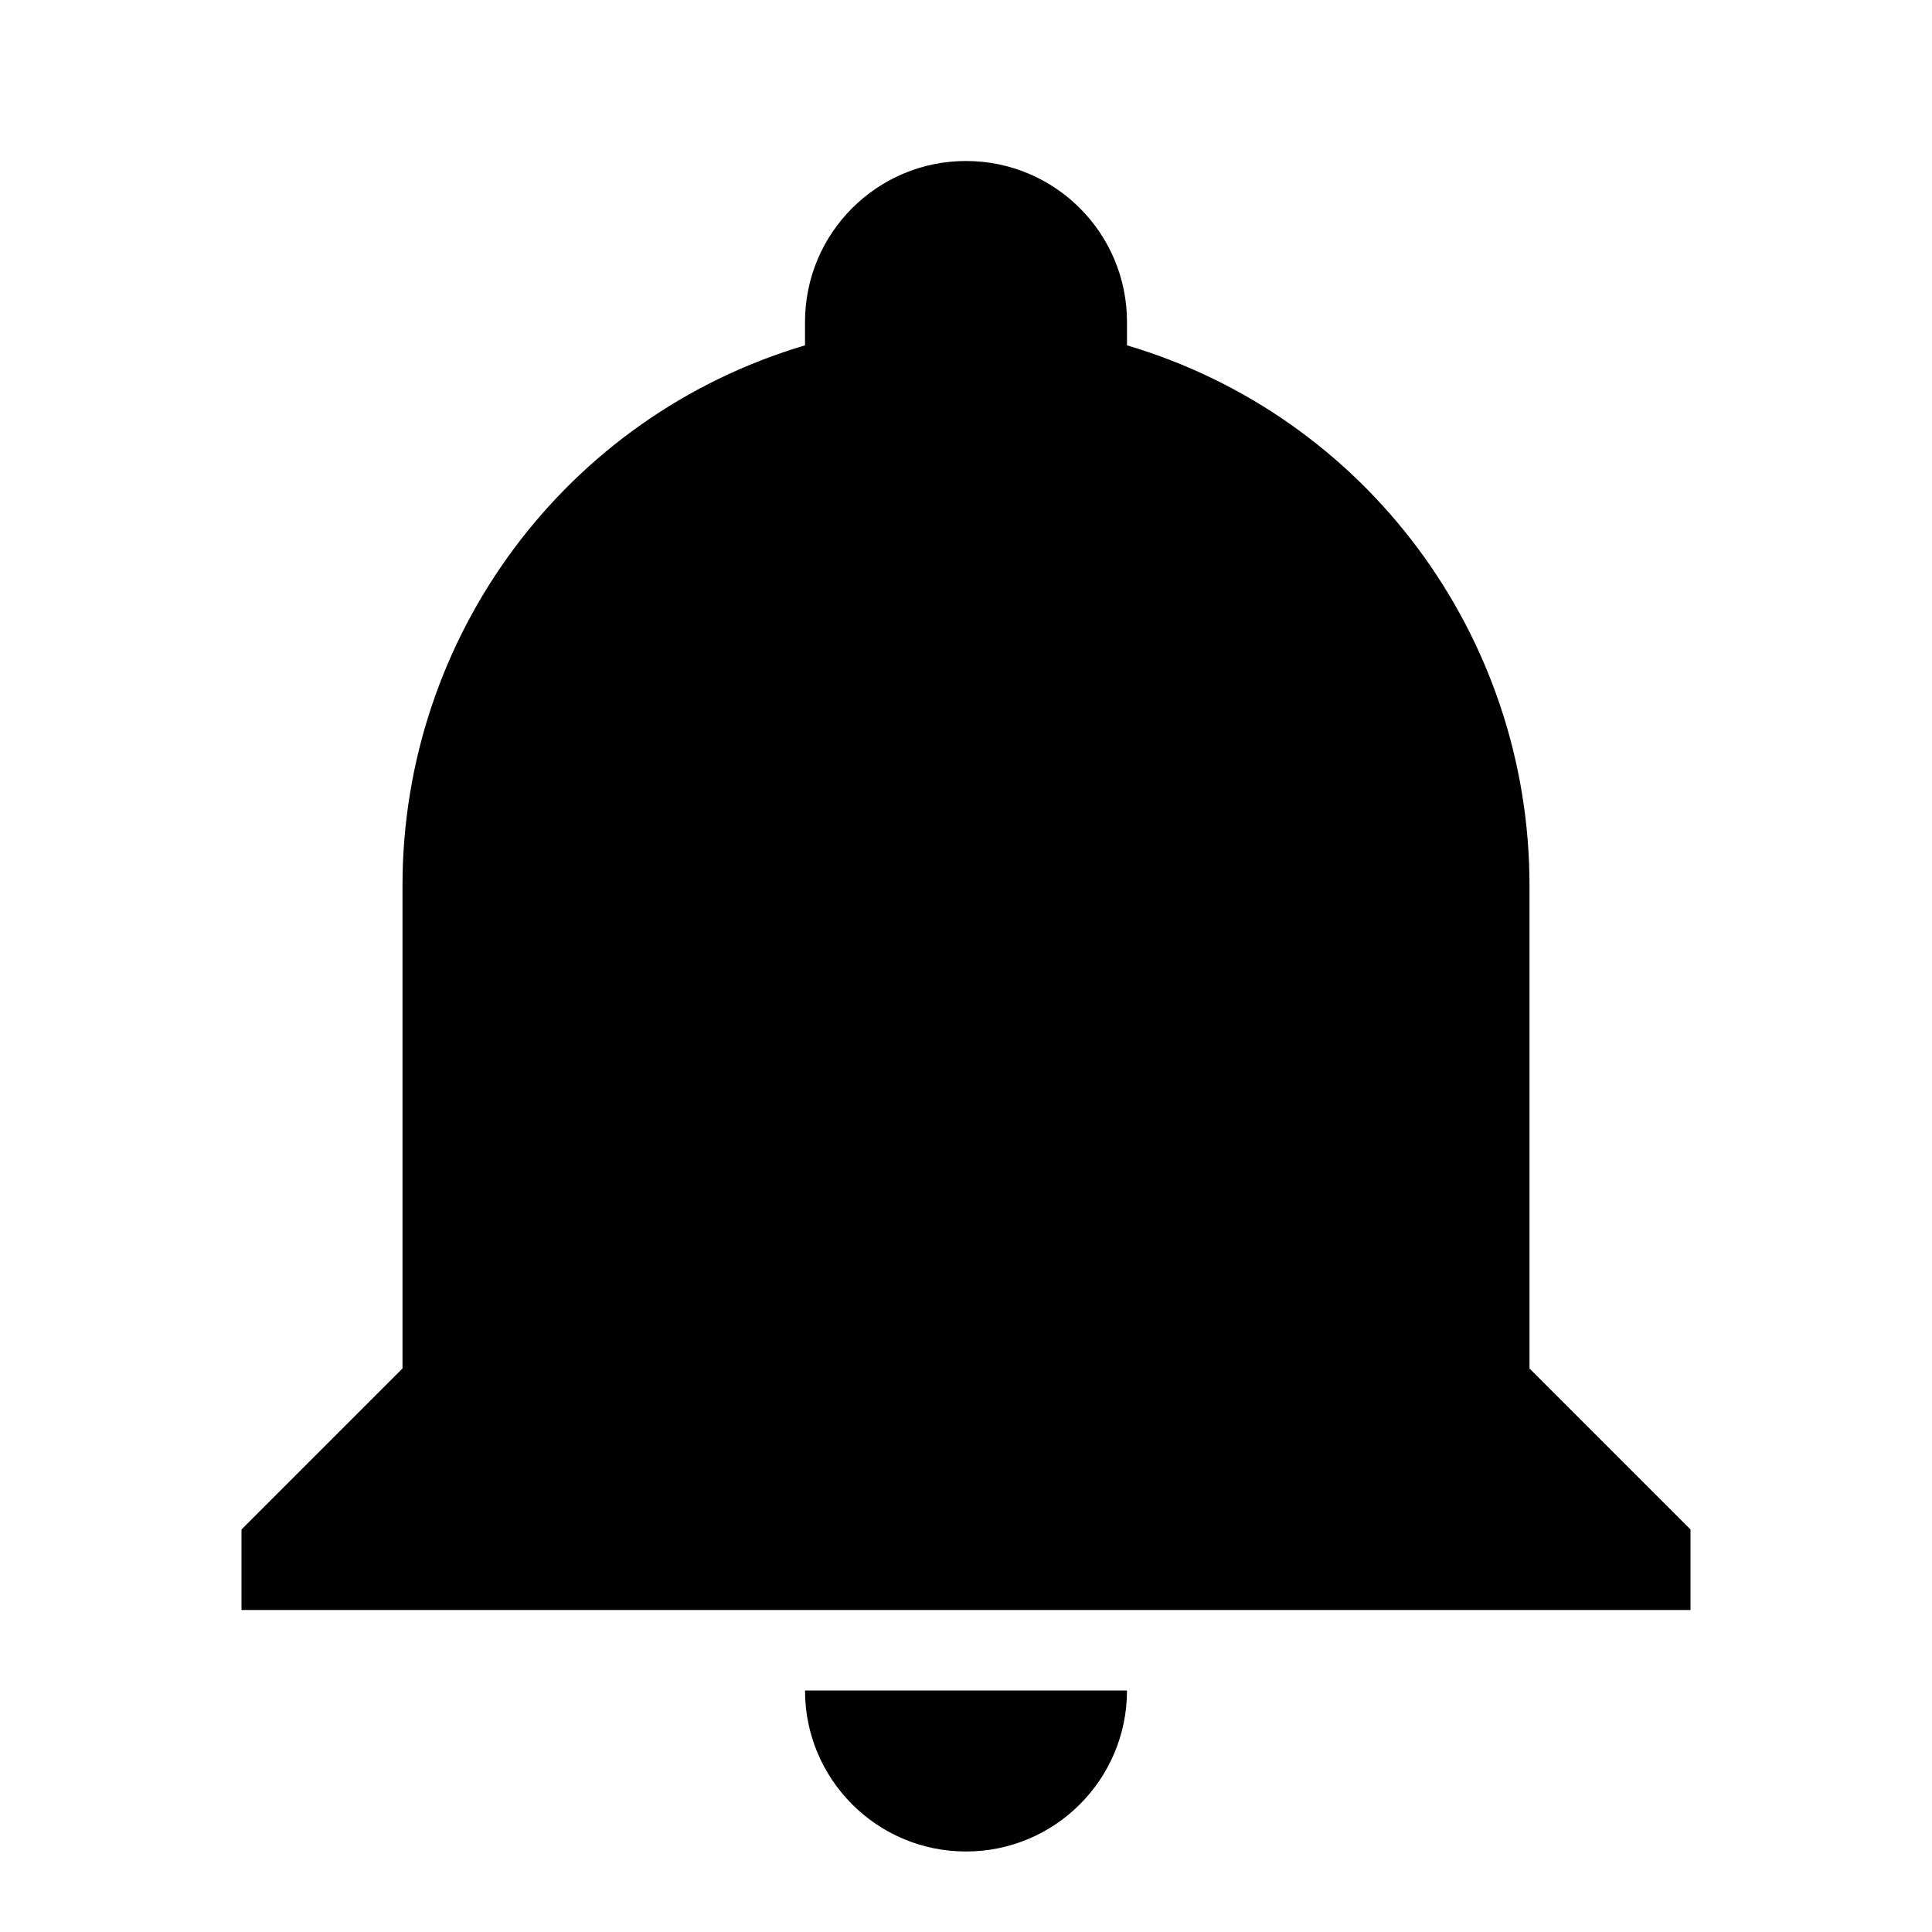
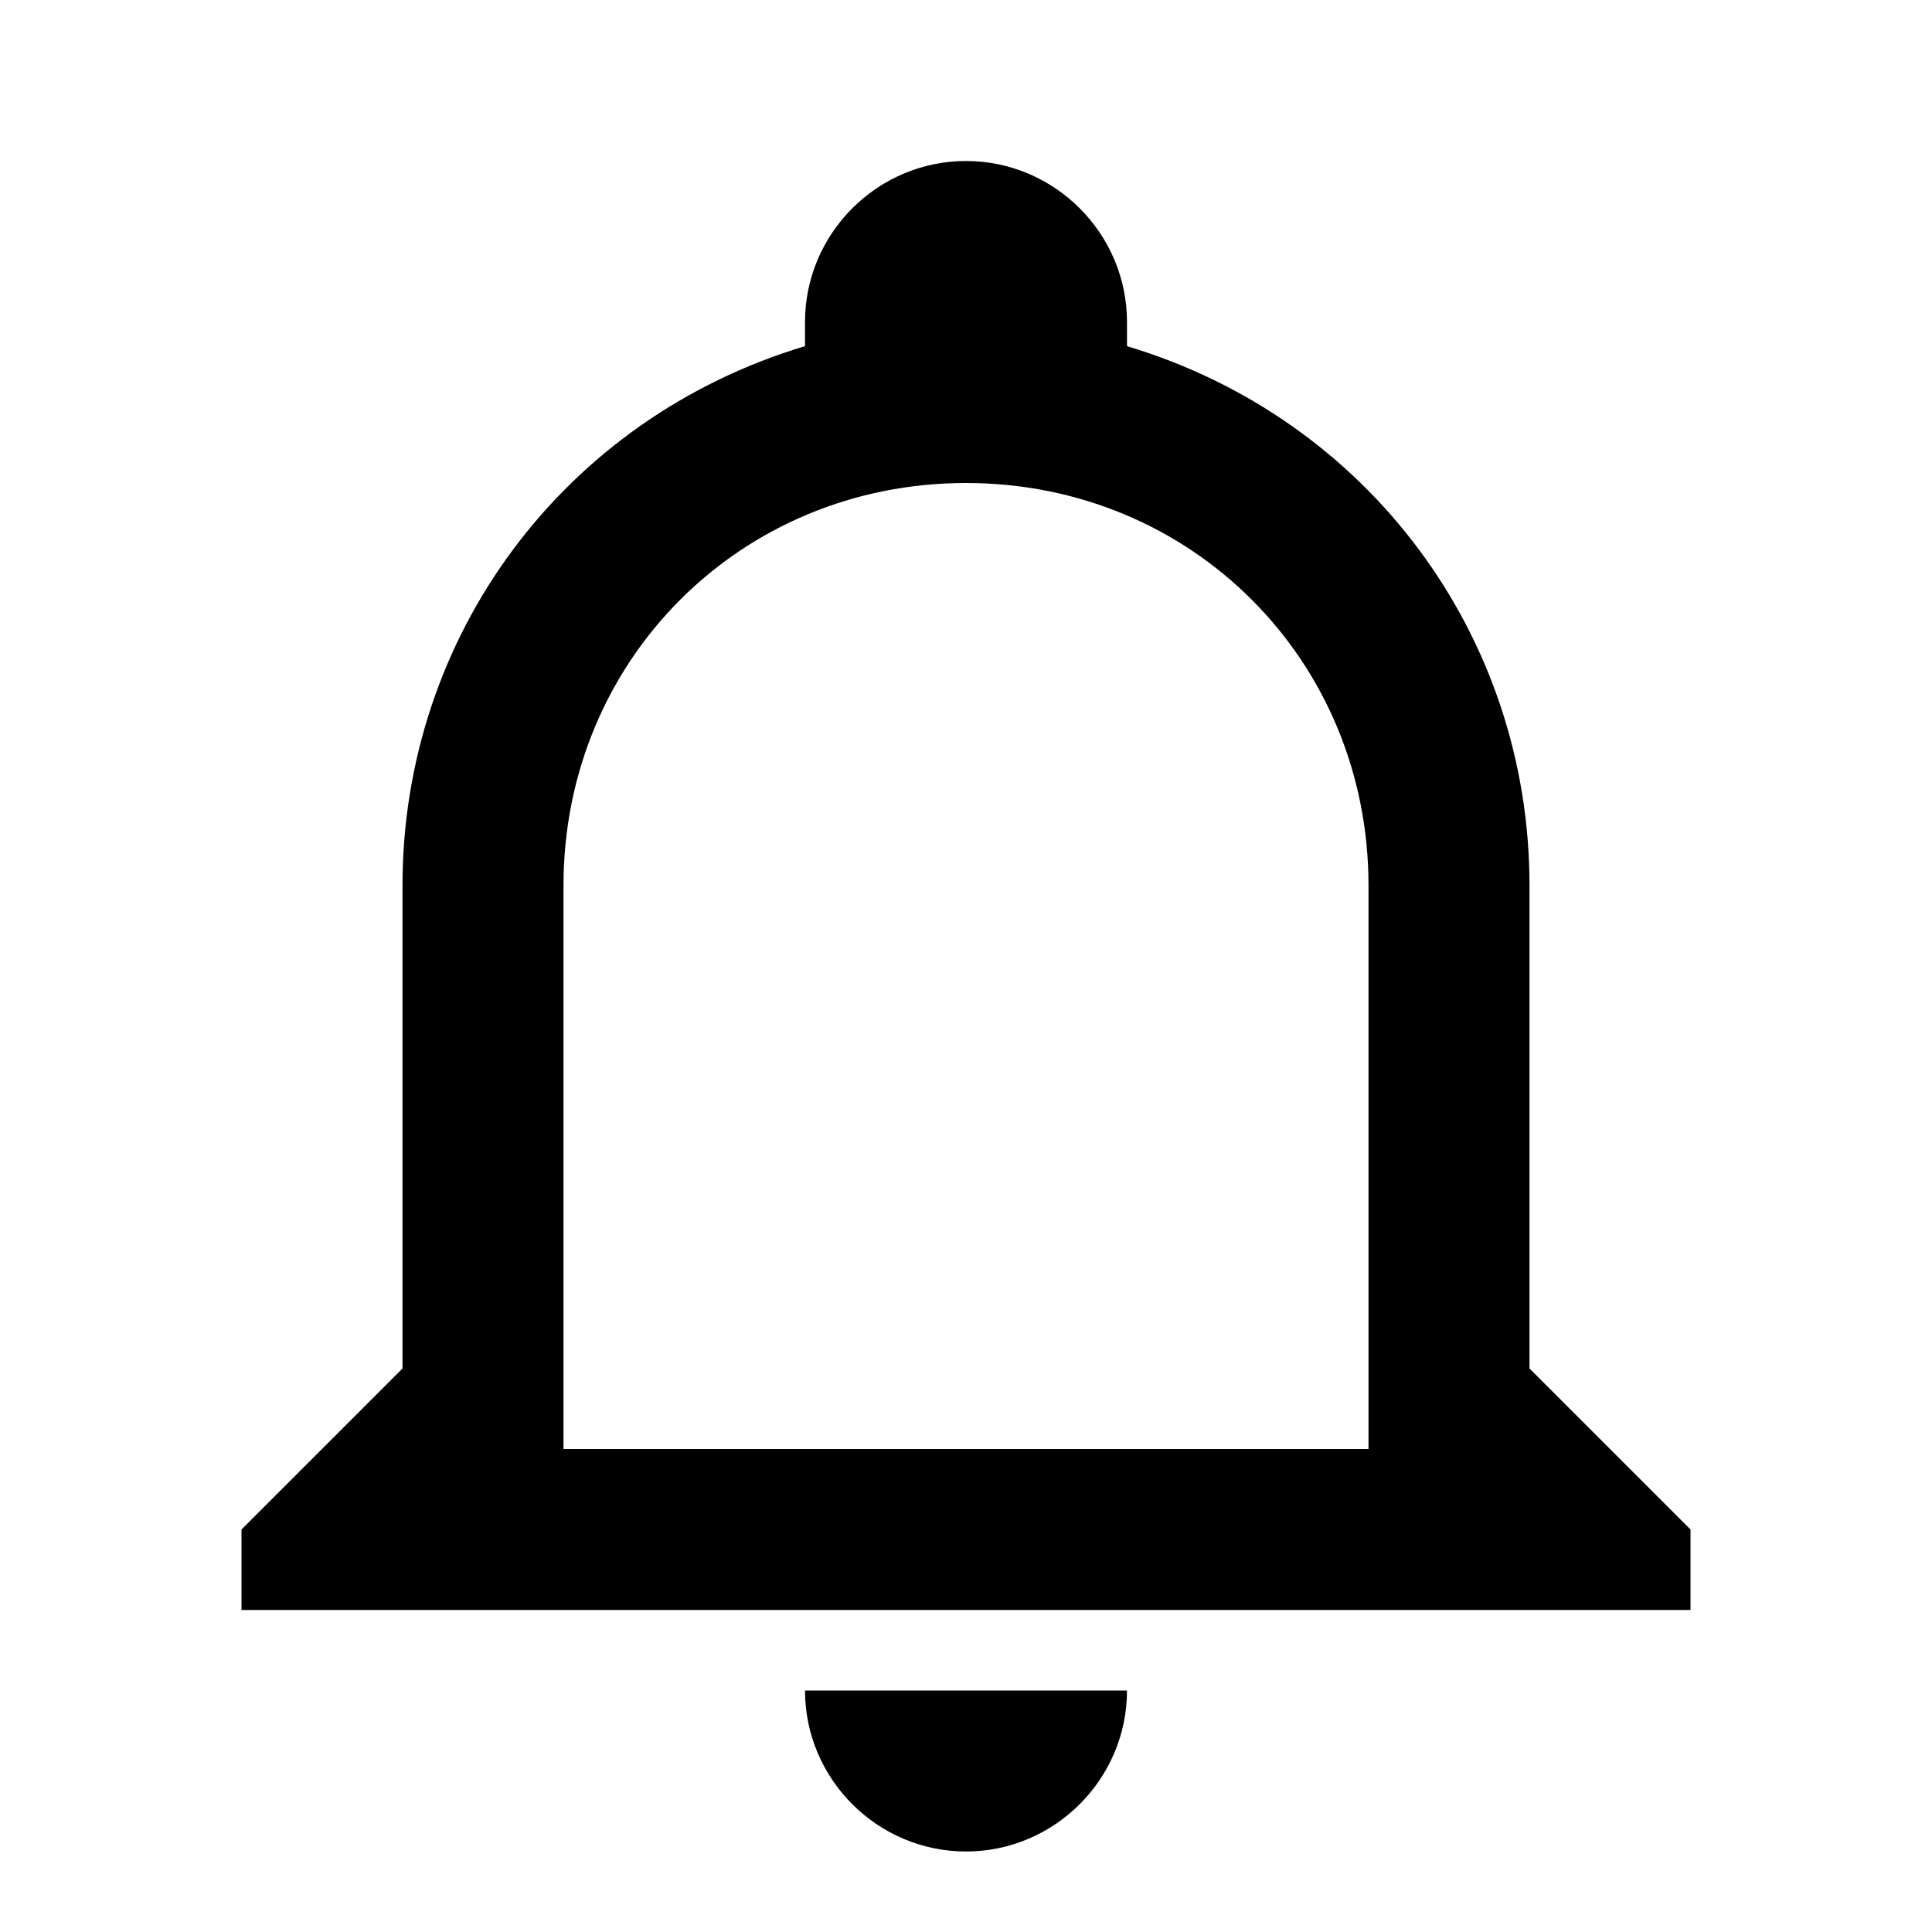
<svg xmlns="http://www.w3.org/2000/svg" version="1.1" width="24" height="24" viewBox="0 0 24 24">
-   <path d="M21,19V20H3V19L5,17V11C5,7.9 7.03,5.17 10,4.29C10,4.19 10,4.1 10,4A2,2 0 0,1 12,2A2,2 0 0,1 14,4C14,4.1 14,4.19 14,4.29C16.97,5.17 19,7.9 19,11V17L21,19M14,21A2,2 0 0,1 12,23A2,2 0 0,1 10,21" />
+   <path d="M10 21H14C14 22.1 13.1 23 12 23S10 22.1 10 21M21 19V20H3V19L5 17V11C5 7.9 7 5.2 10 4.3V4C10 2.9 10.9 2 12 2S14 2.9 14 4V4.3C17 5.2 19 7.9 19 11V17L21 19M17 11C17 8.2 14.8 6 12 6S7 8.2 7 11V18H17V11Z" />
</svg>
